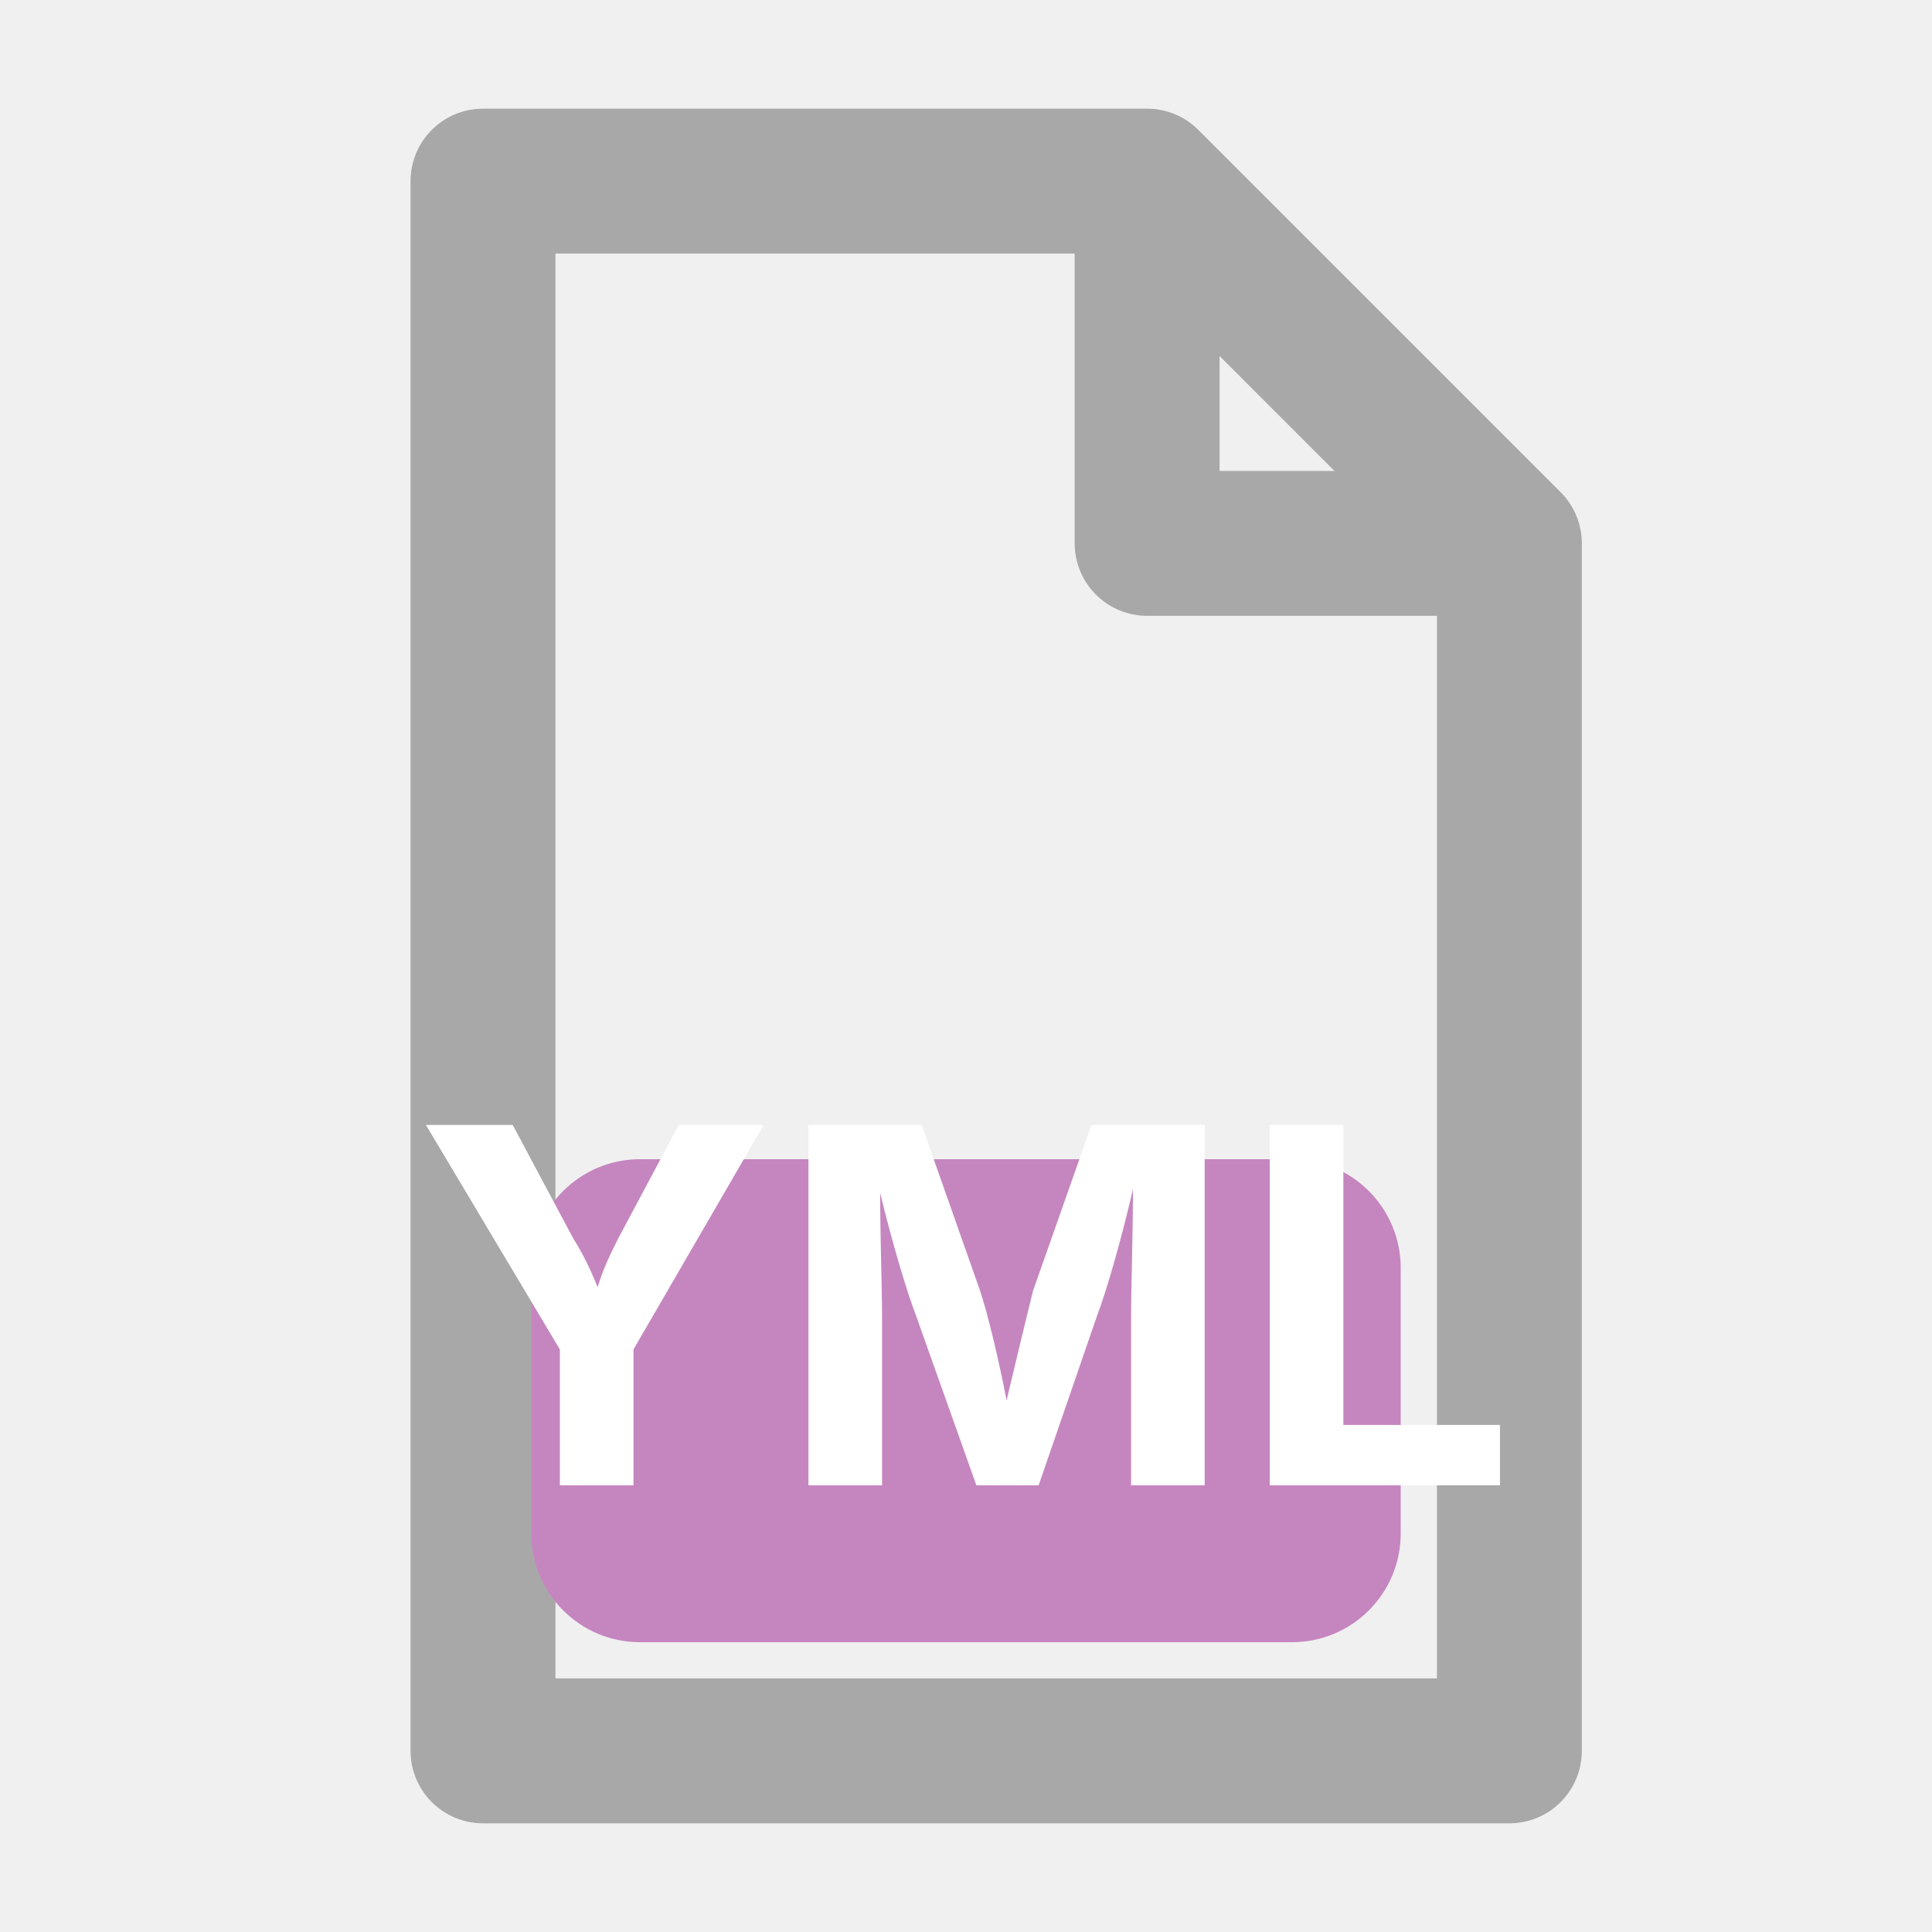
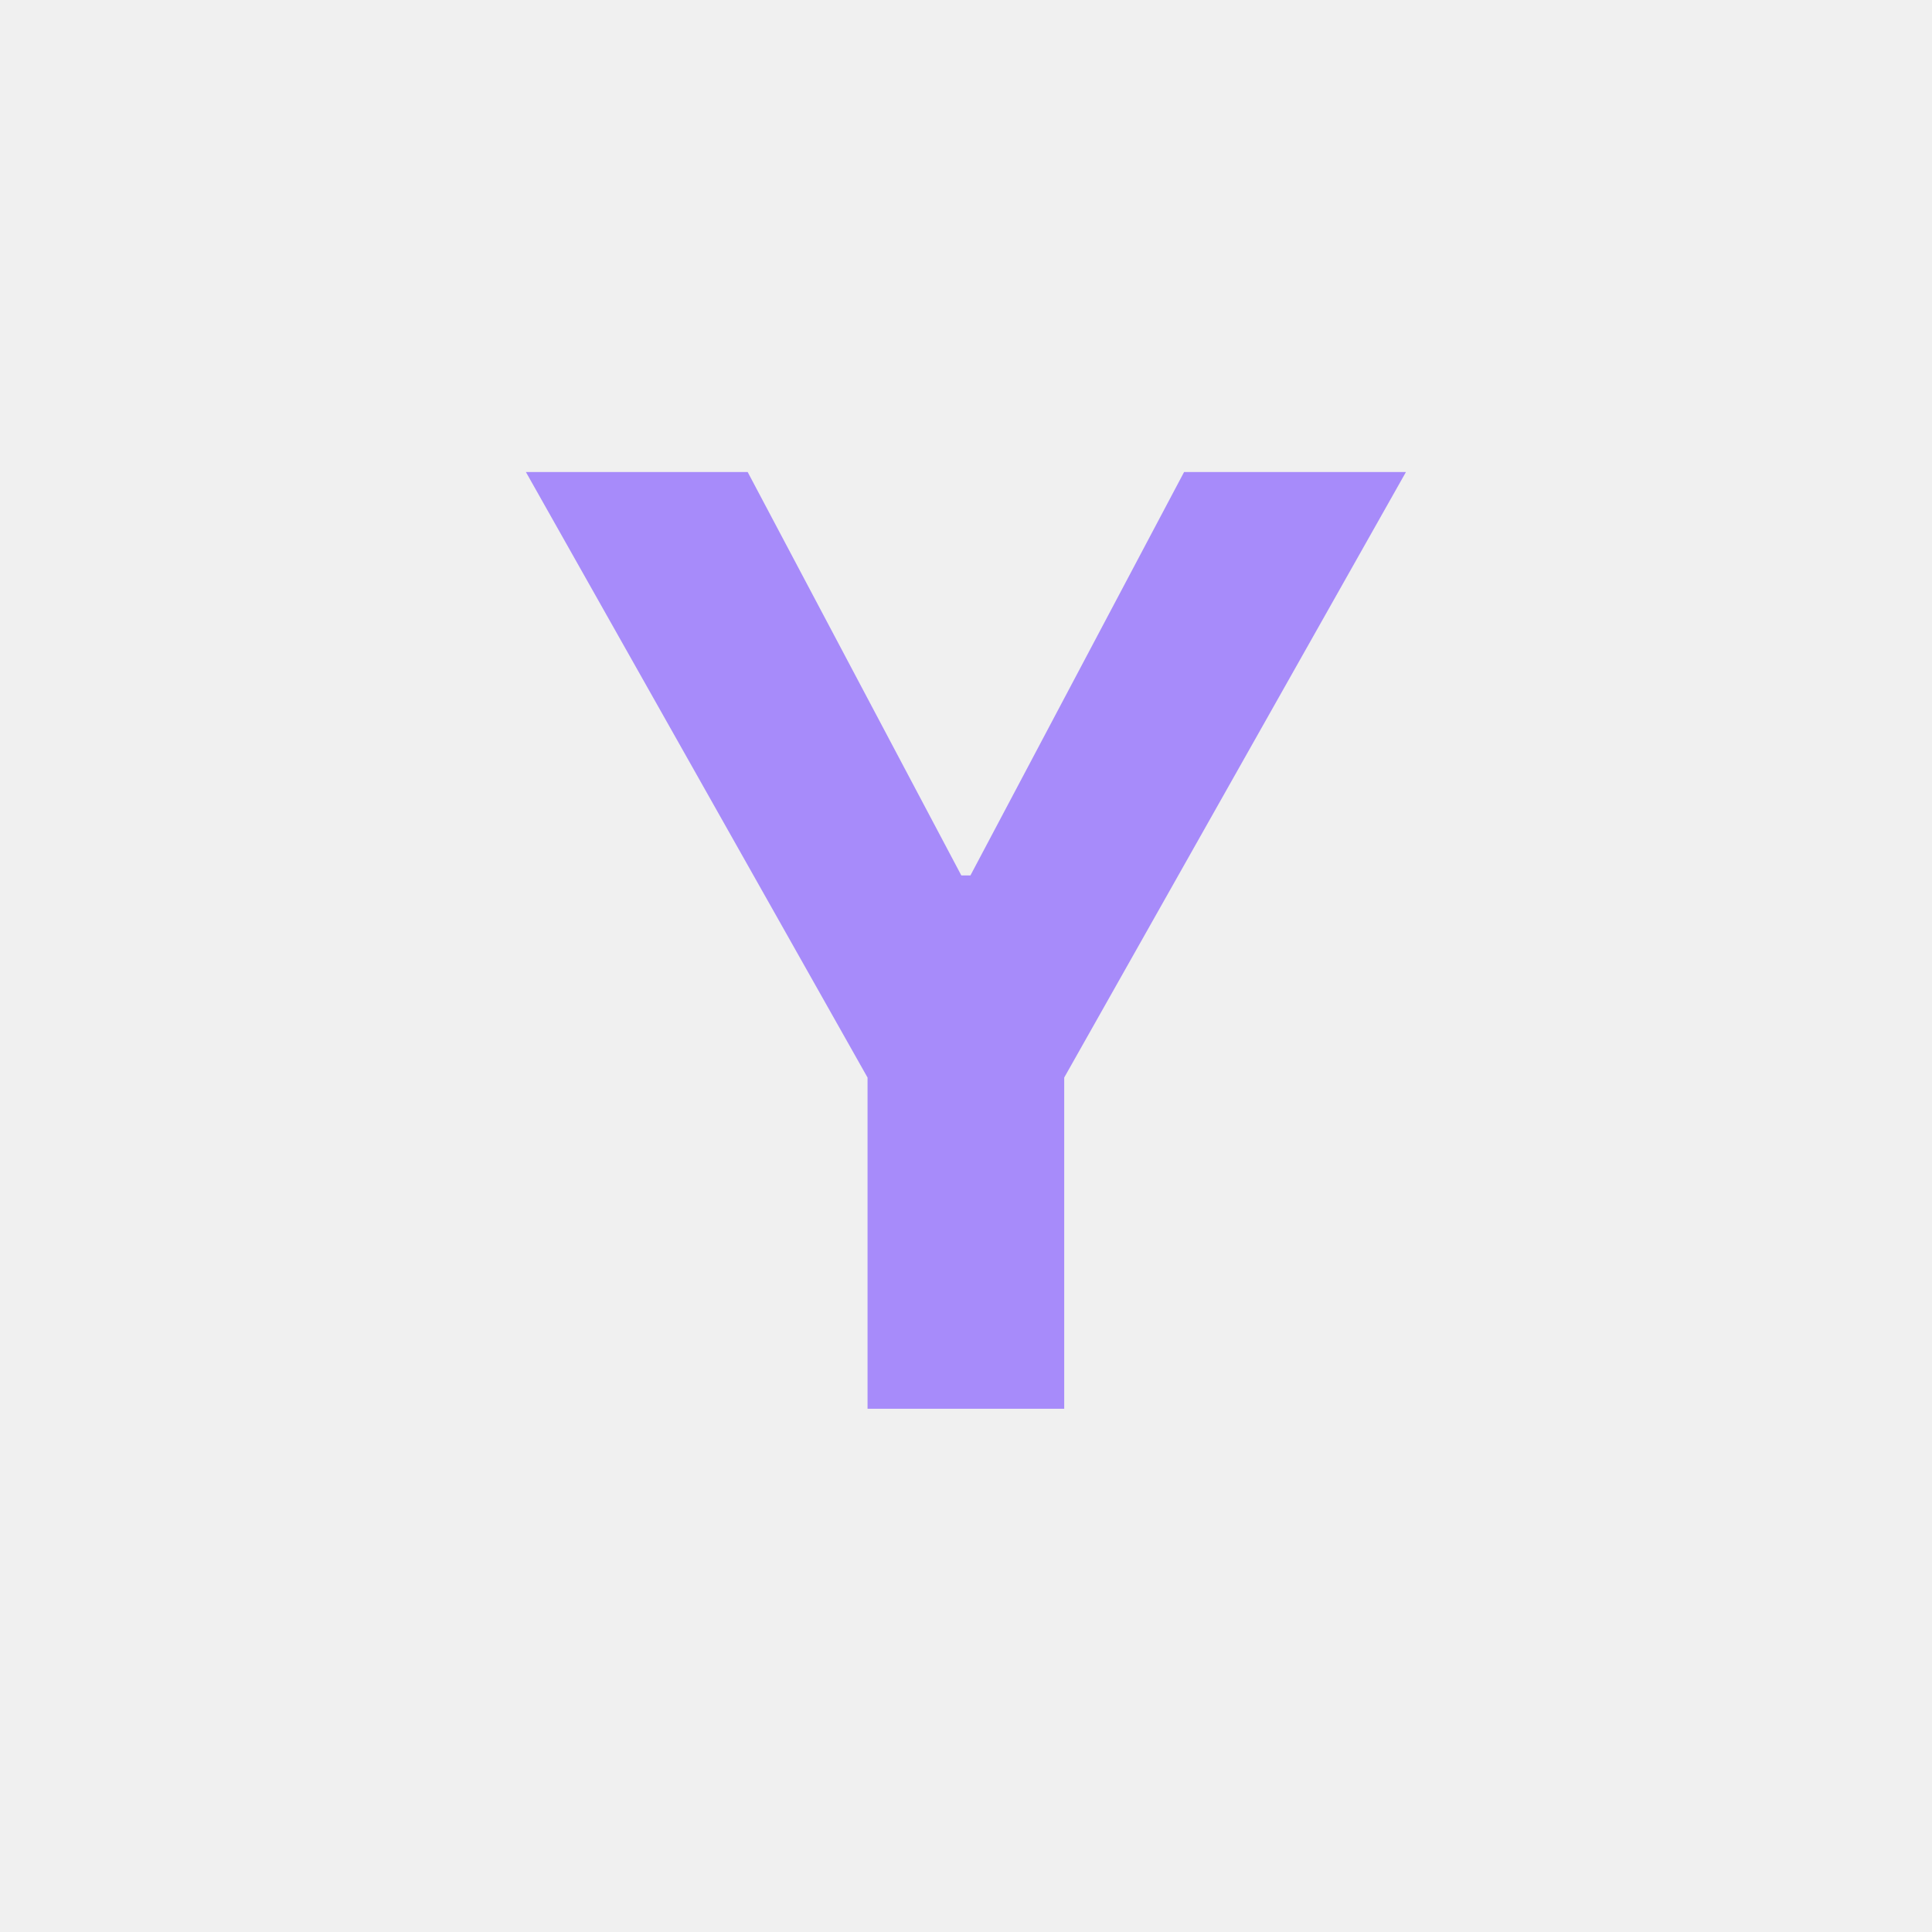
- <svg xmlns="http://www.w3.org/2000/svg" width="16" height="16" viewBox="0 0 16 16" fill="none">
-   <path d="M4 1.5H9.5L12.5 4.5V14.5H4V1.5Z" stroke="#A8A8A8" stroke-width="1.2" stroke-linejoin="round" />
-   <path d="M9.5 1.5V4.5H12.5" stroke="#A8A8A8" stroke-width="1.2" stroke-linejoin="round" />
-   <rect x="4.4" y="9.6" width="7.2" height="4" rx="0.9" fill="#C586C0" />
-   <text x="8" y="12.3" text-anchor="middle" font-family="Inter, Arial, sans-serif" font-size="4.1" font-weight="700" fill="white">YML</text>
+ <svg xmlns="http://www.w3.org/2000/svg" width="24" height="24" viewBox="0 0 24 24" fill="none">
+   <path d="M6.533 5.864H9.288L11.942 10.875H12.055L14.709 5.864H17.465L13.22 13.386V17.5H10.777V13.386L6.533 5.864Z" fill="#A78BFA" />
</svg>
